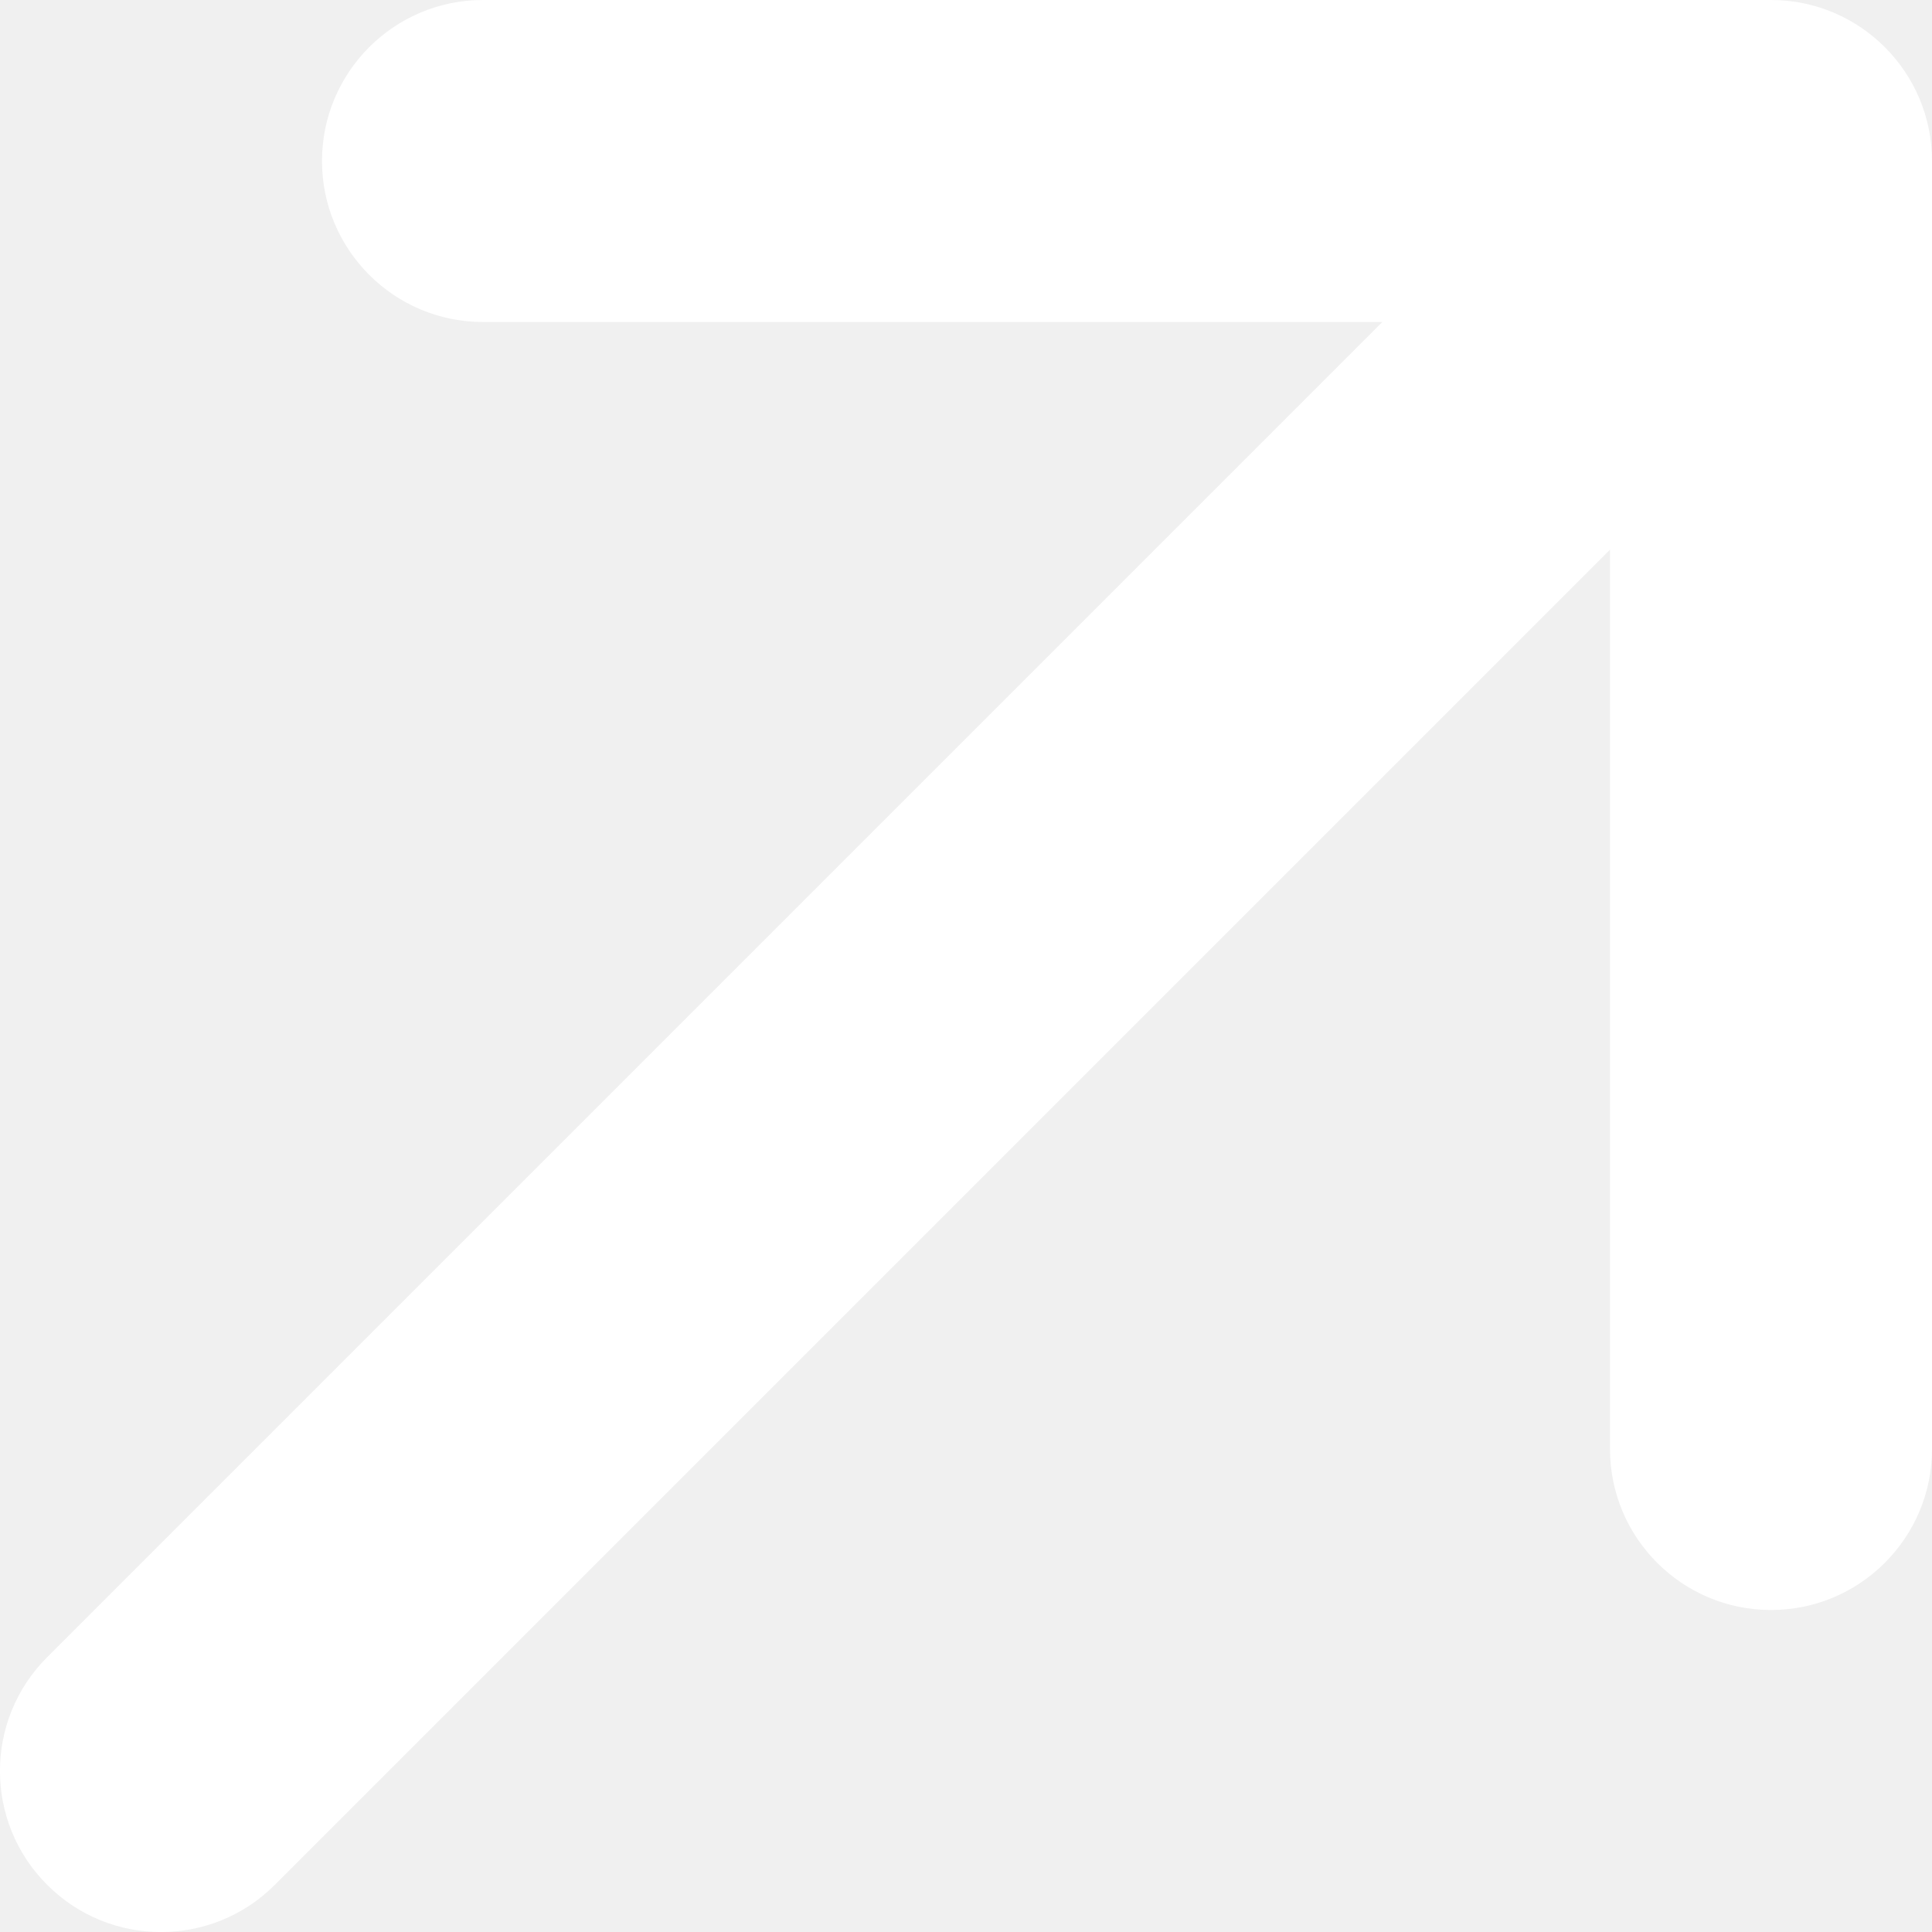
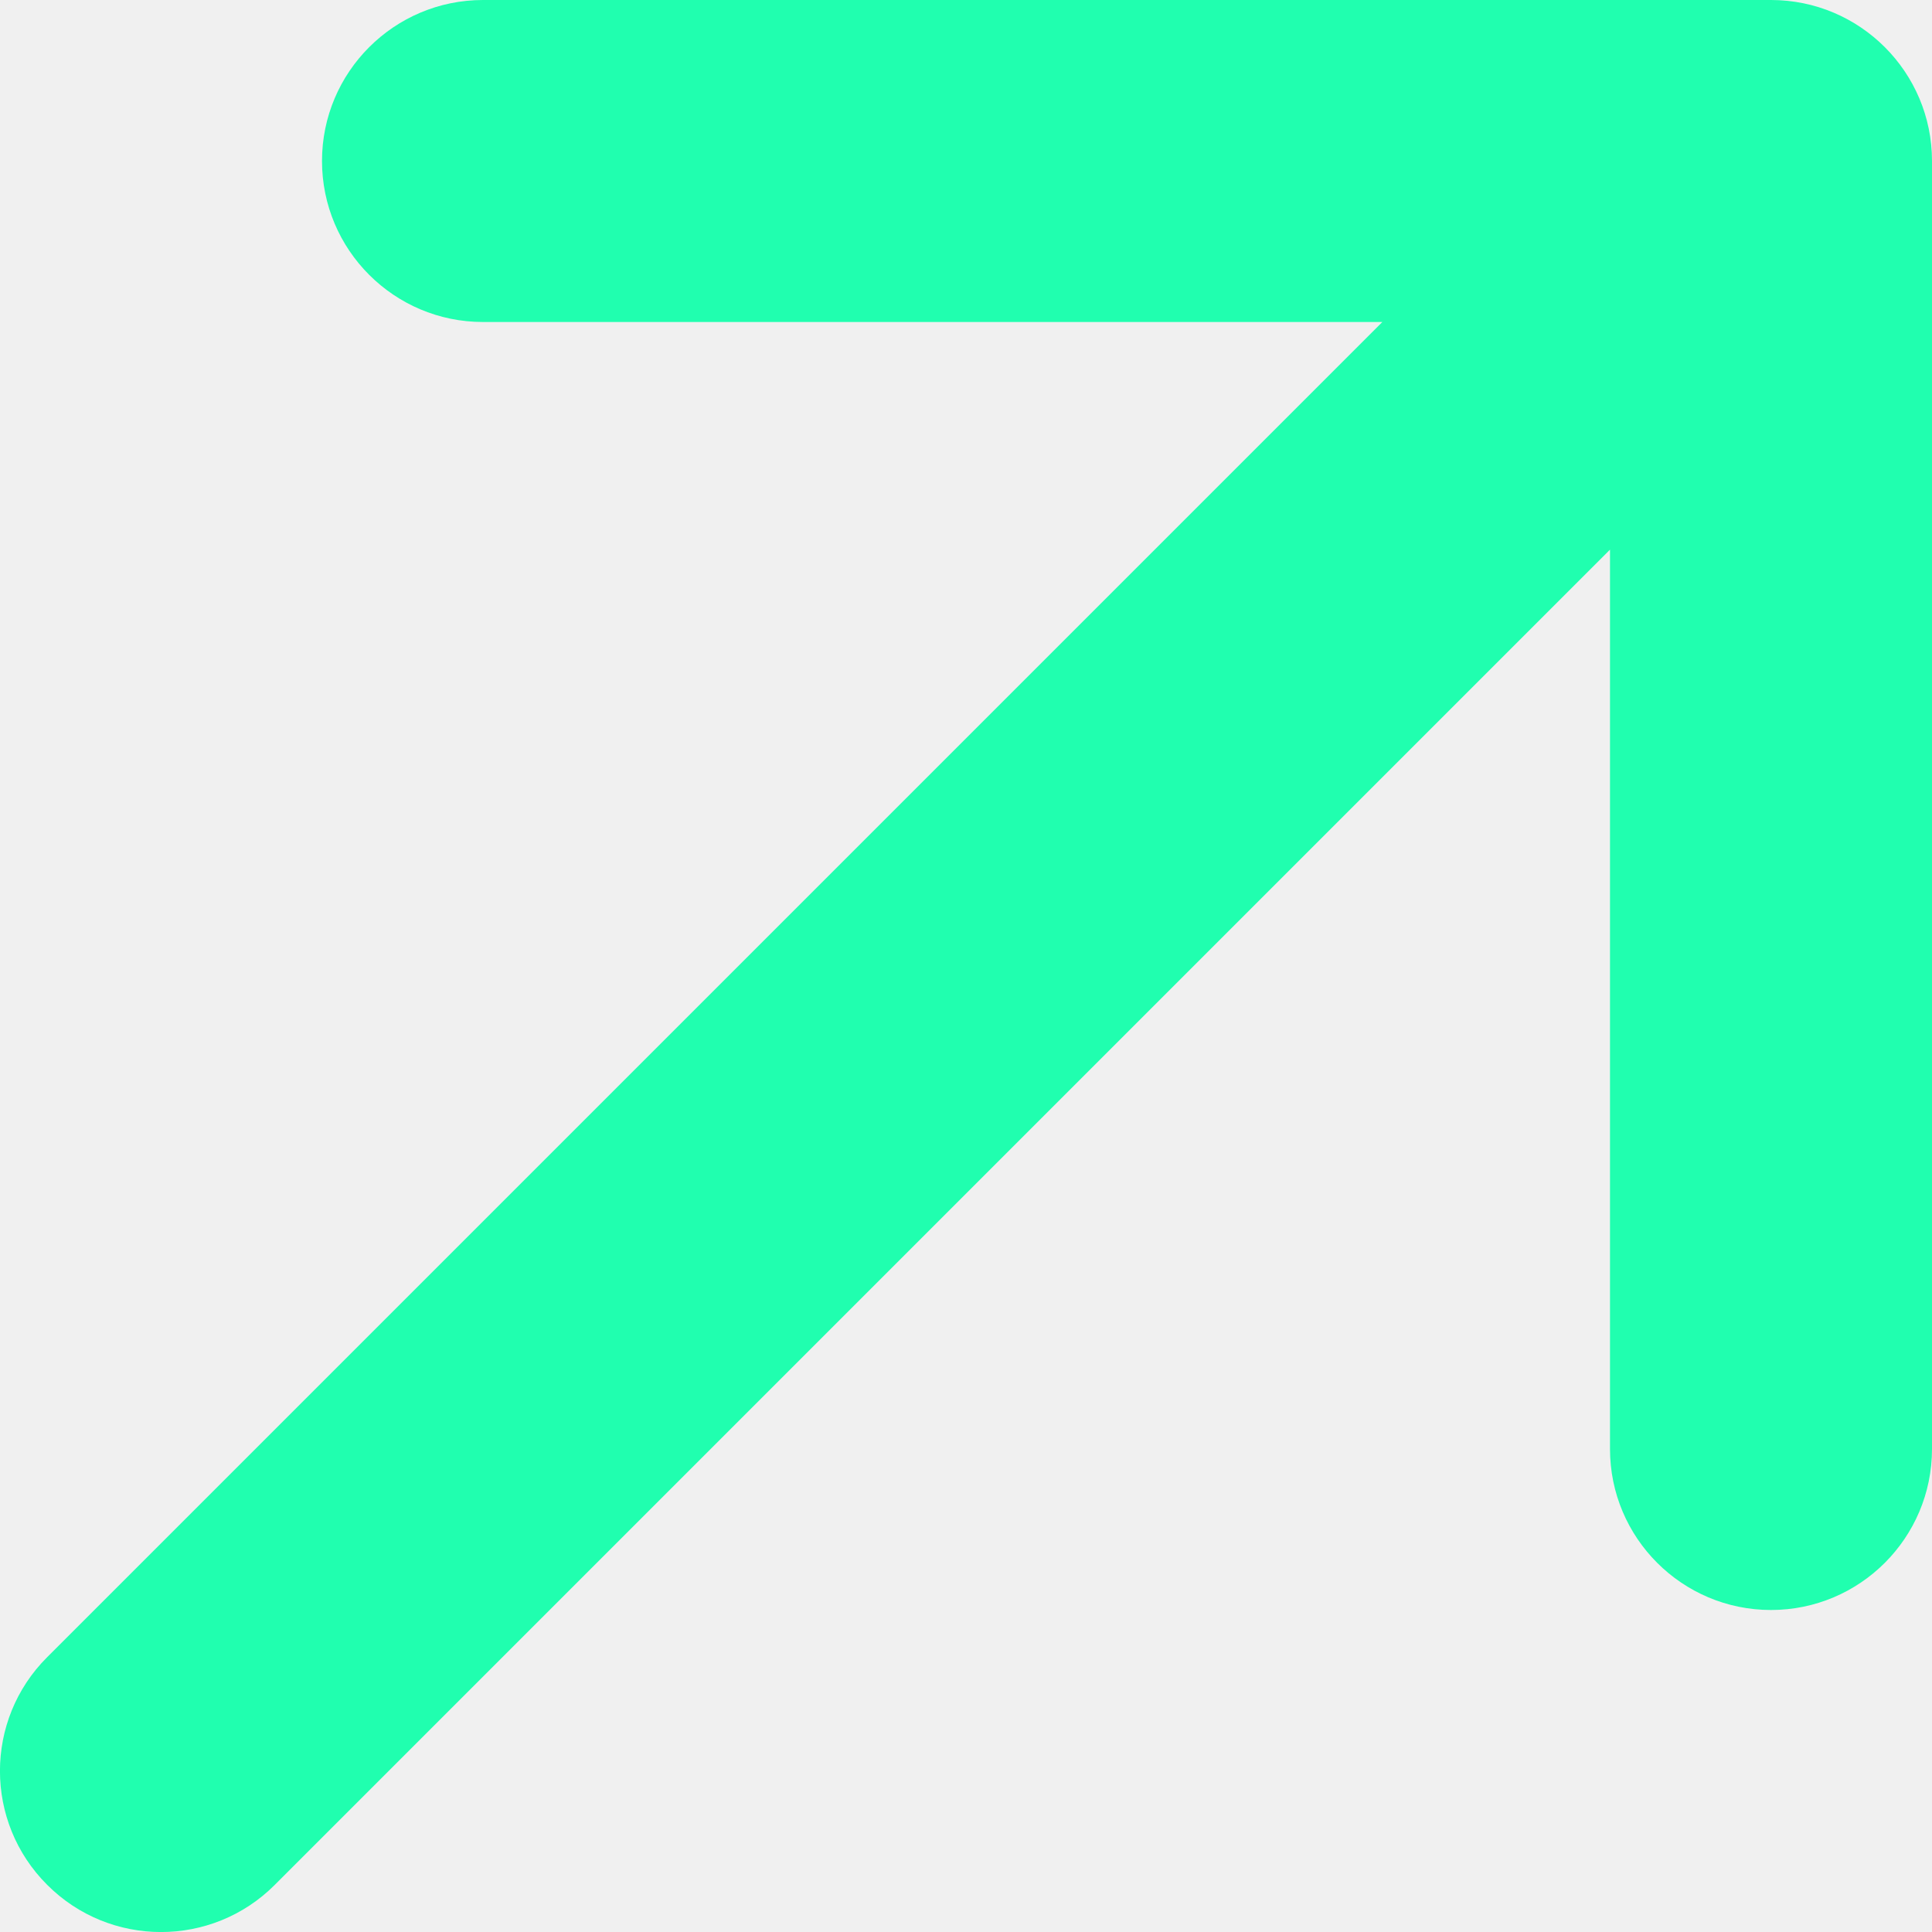
<svg xmlns="http://www.w3.org/2000/svg" width="12" height="12" viewBox="0 0 12 12" fill="none">
-   <path d="M2 1C2 0.448 2.448 0 3 0L11 5.36442e-07C11.552 5.36442e-07 12 0.448 12 1V9C12 9.552 11.552 10 11 10C10.448 10 10 9.552 10 9V3.414L1.707 11.707C1.317 12.098 0.683 12.098 0.293 11.707C-0.098 11.317 -0.098 10.683 0.293 10.293L8.586 2L3 2C2.448 2 2 1.552 2 1Z" fill="white" />
+   <path d="M2 1C2 0.448 2.448 0 3 0L11 5.36442e-07C11.552 5.36442e-07 12 0.448 12 1V9C12 9.552 11.552 10 11 10C10.448 10 10 9.552 10 9V3.414L1.707 11.707C1.317 12.098 0.683 12.098 0.293 11.707C-0.098 11.317 -0.098 10.683 0.293 10.293L8.586 2L3 2C2.448 2 2 1.552 2 1Z" fill="#20FFAF" />
</svg>
